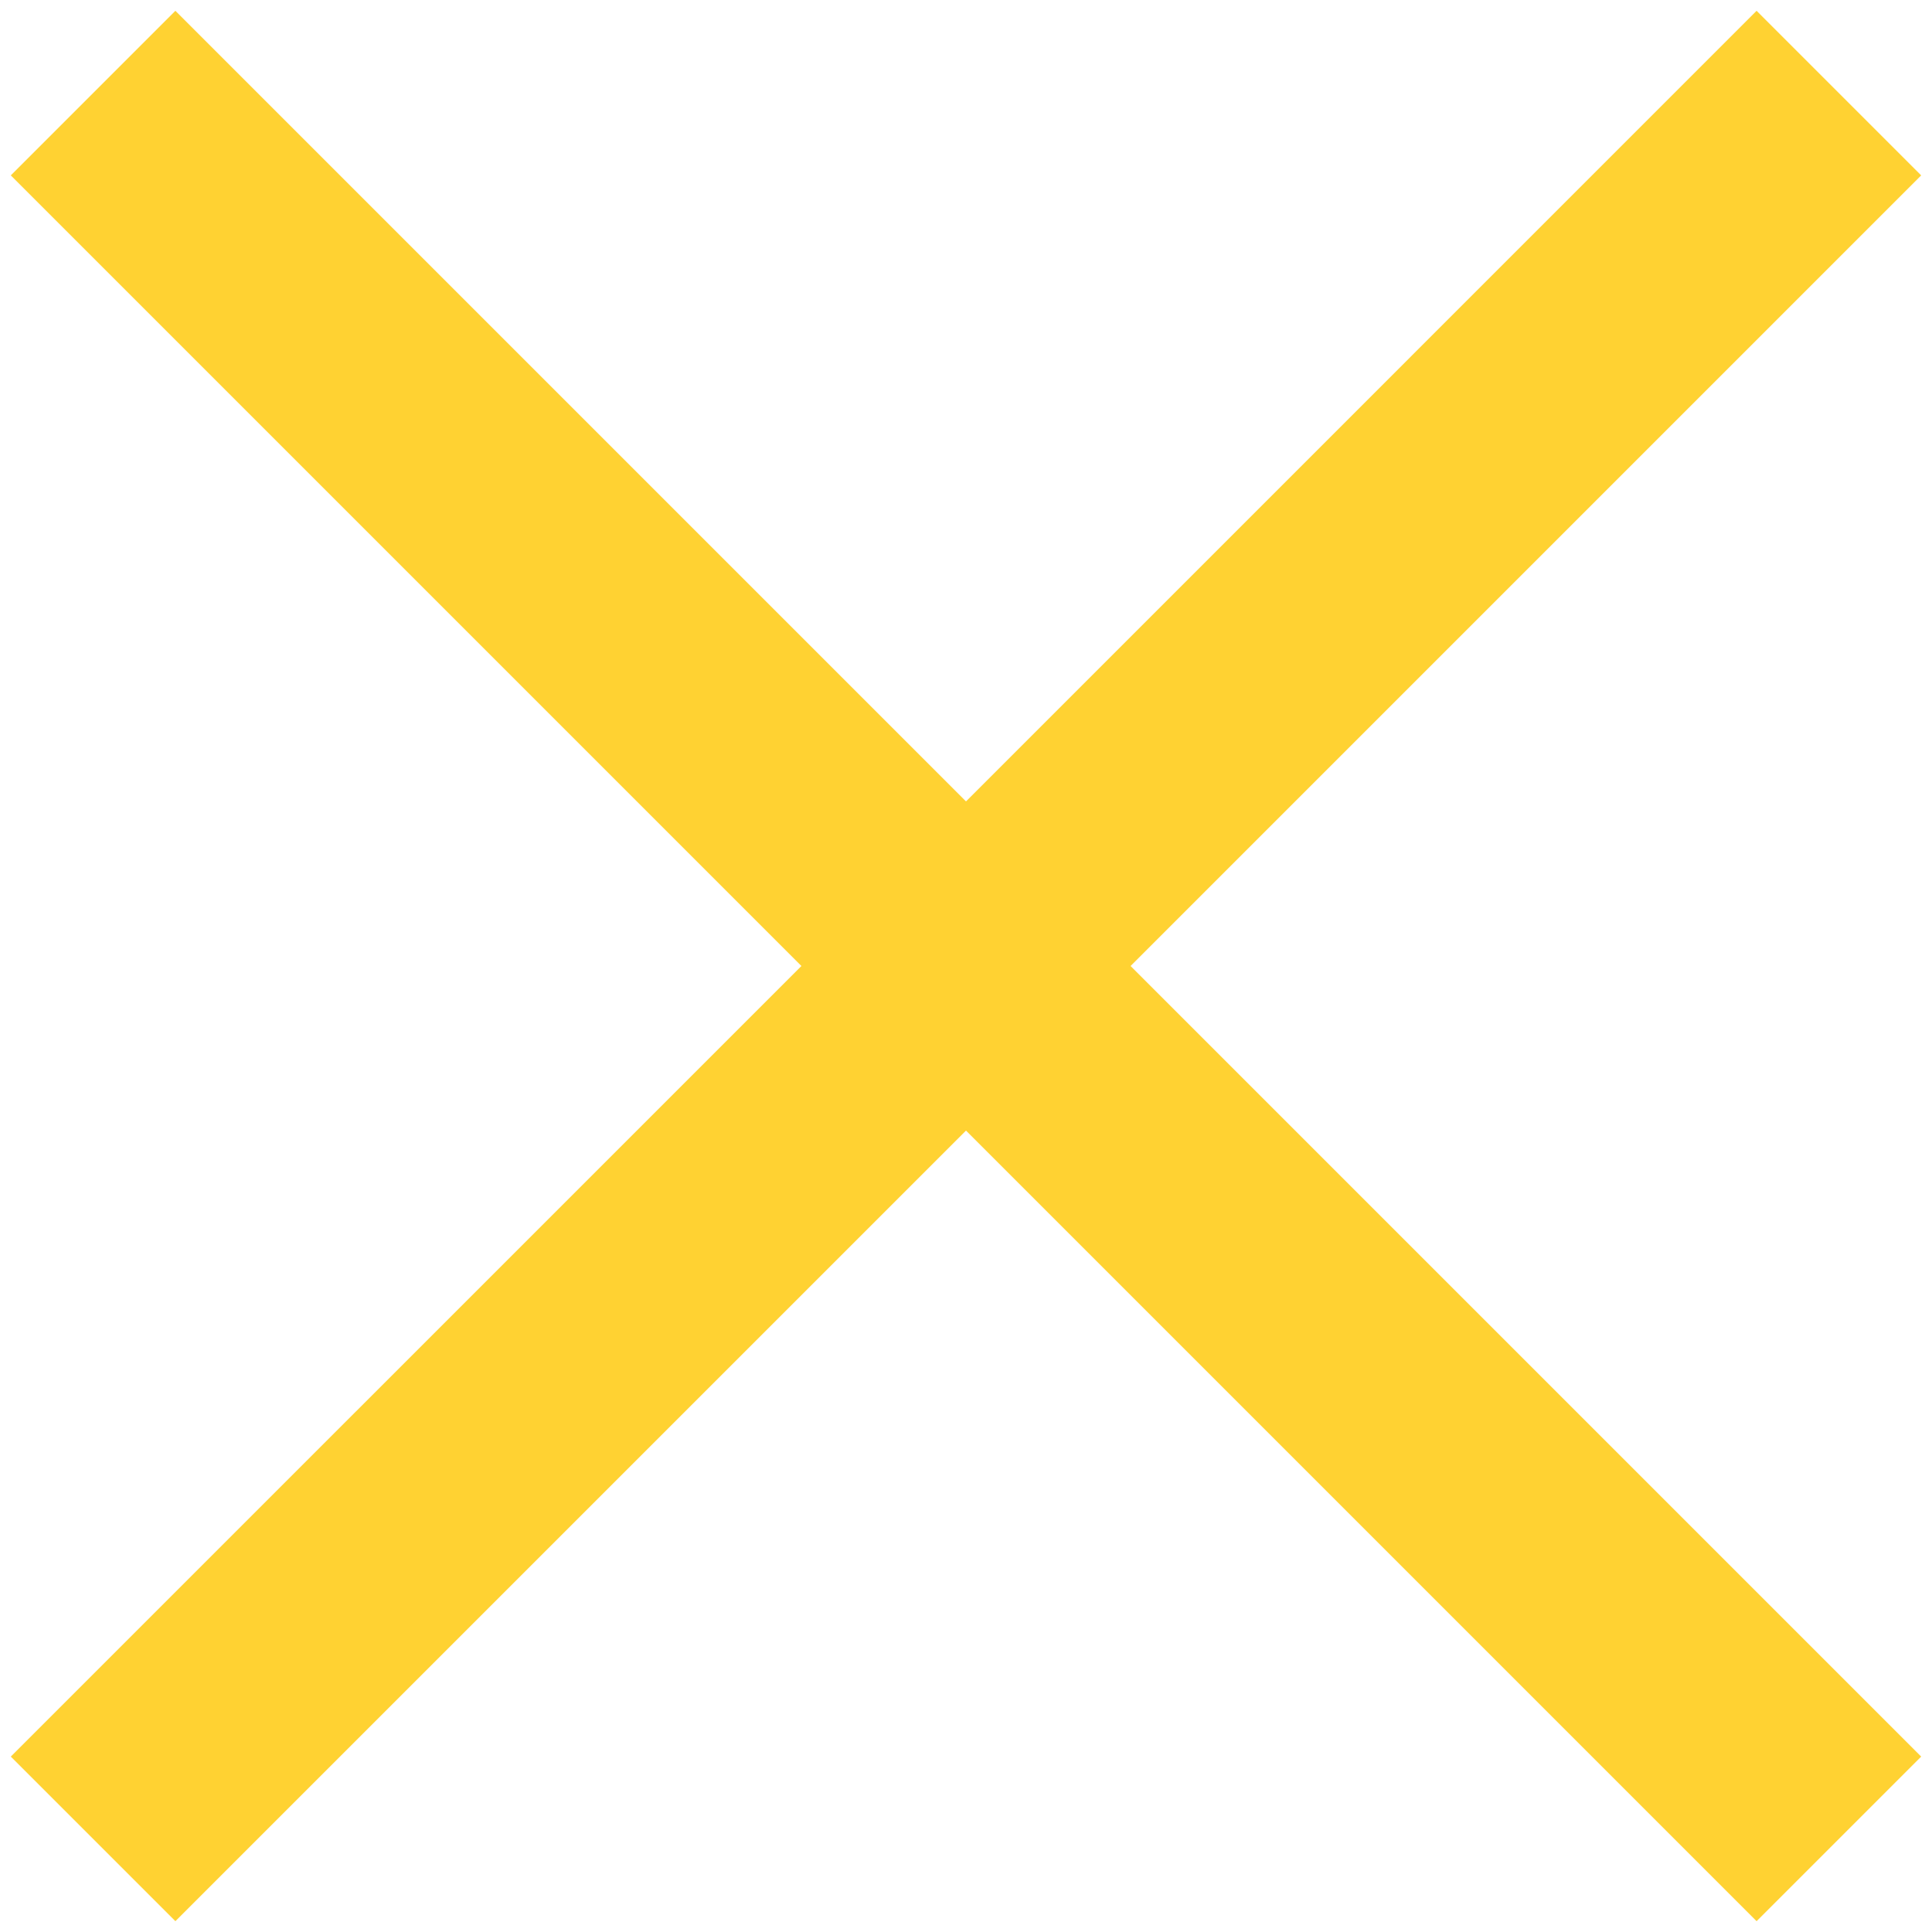
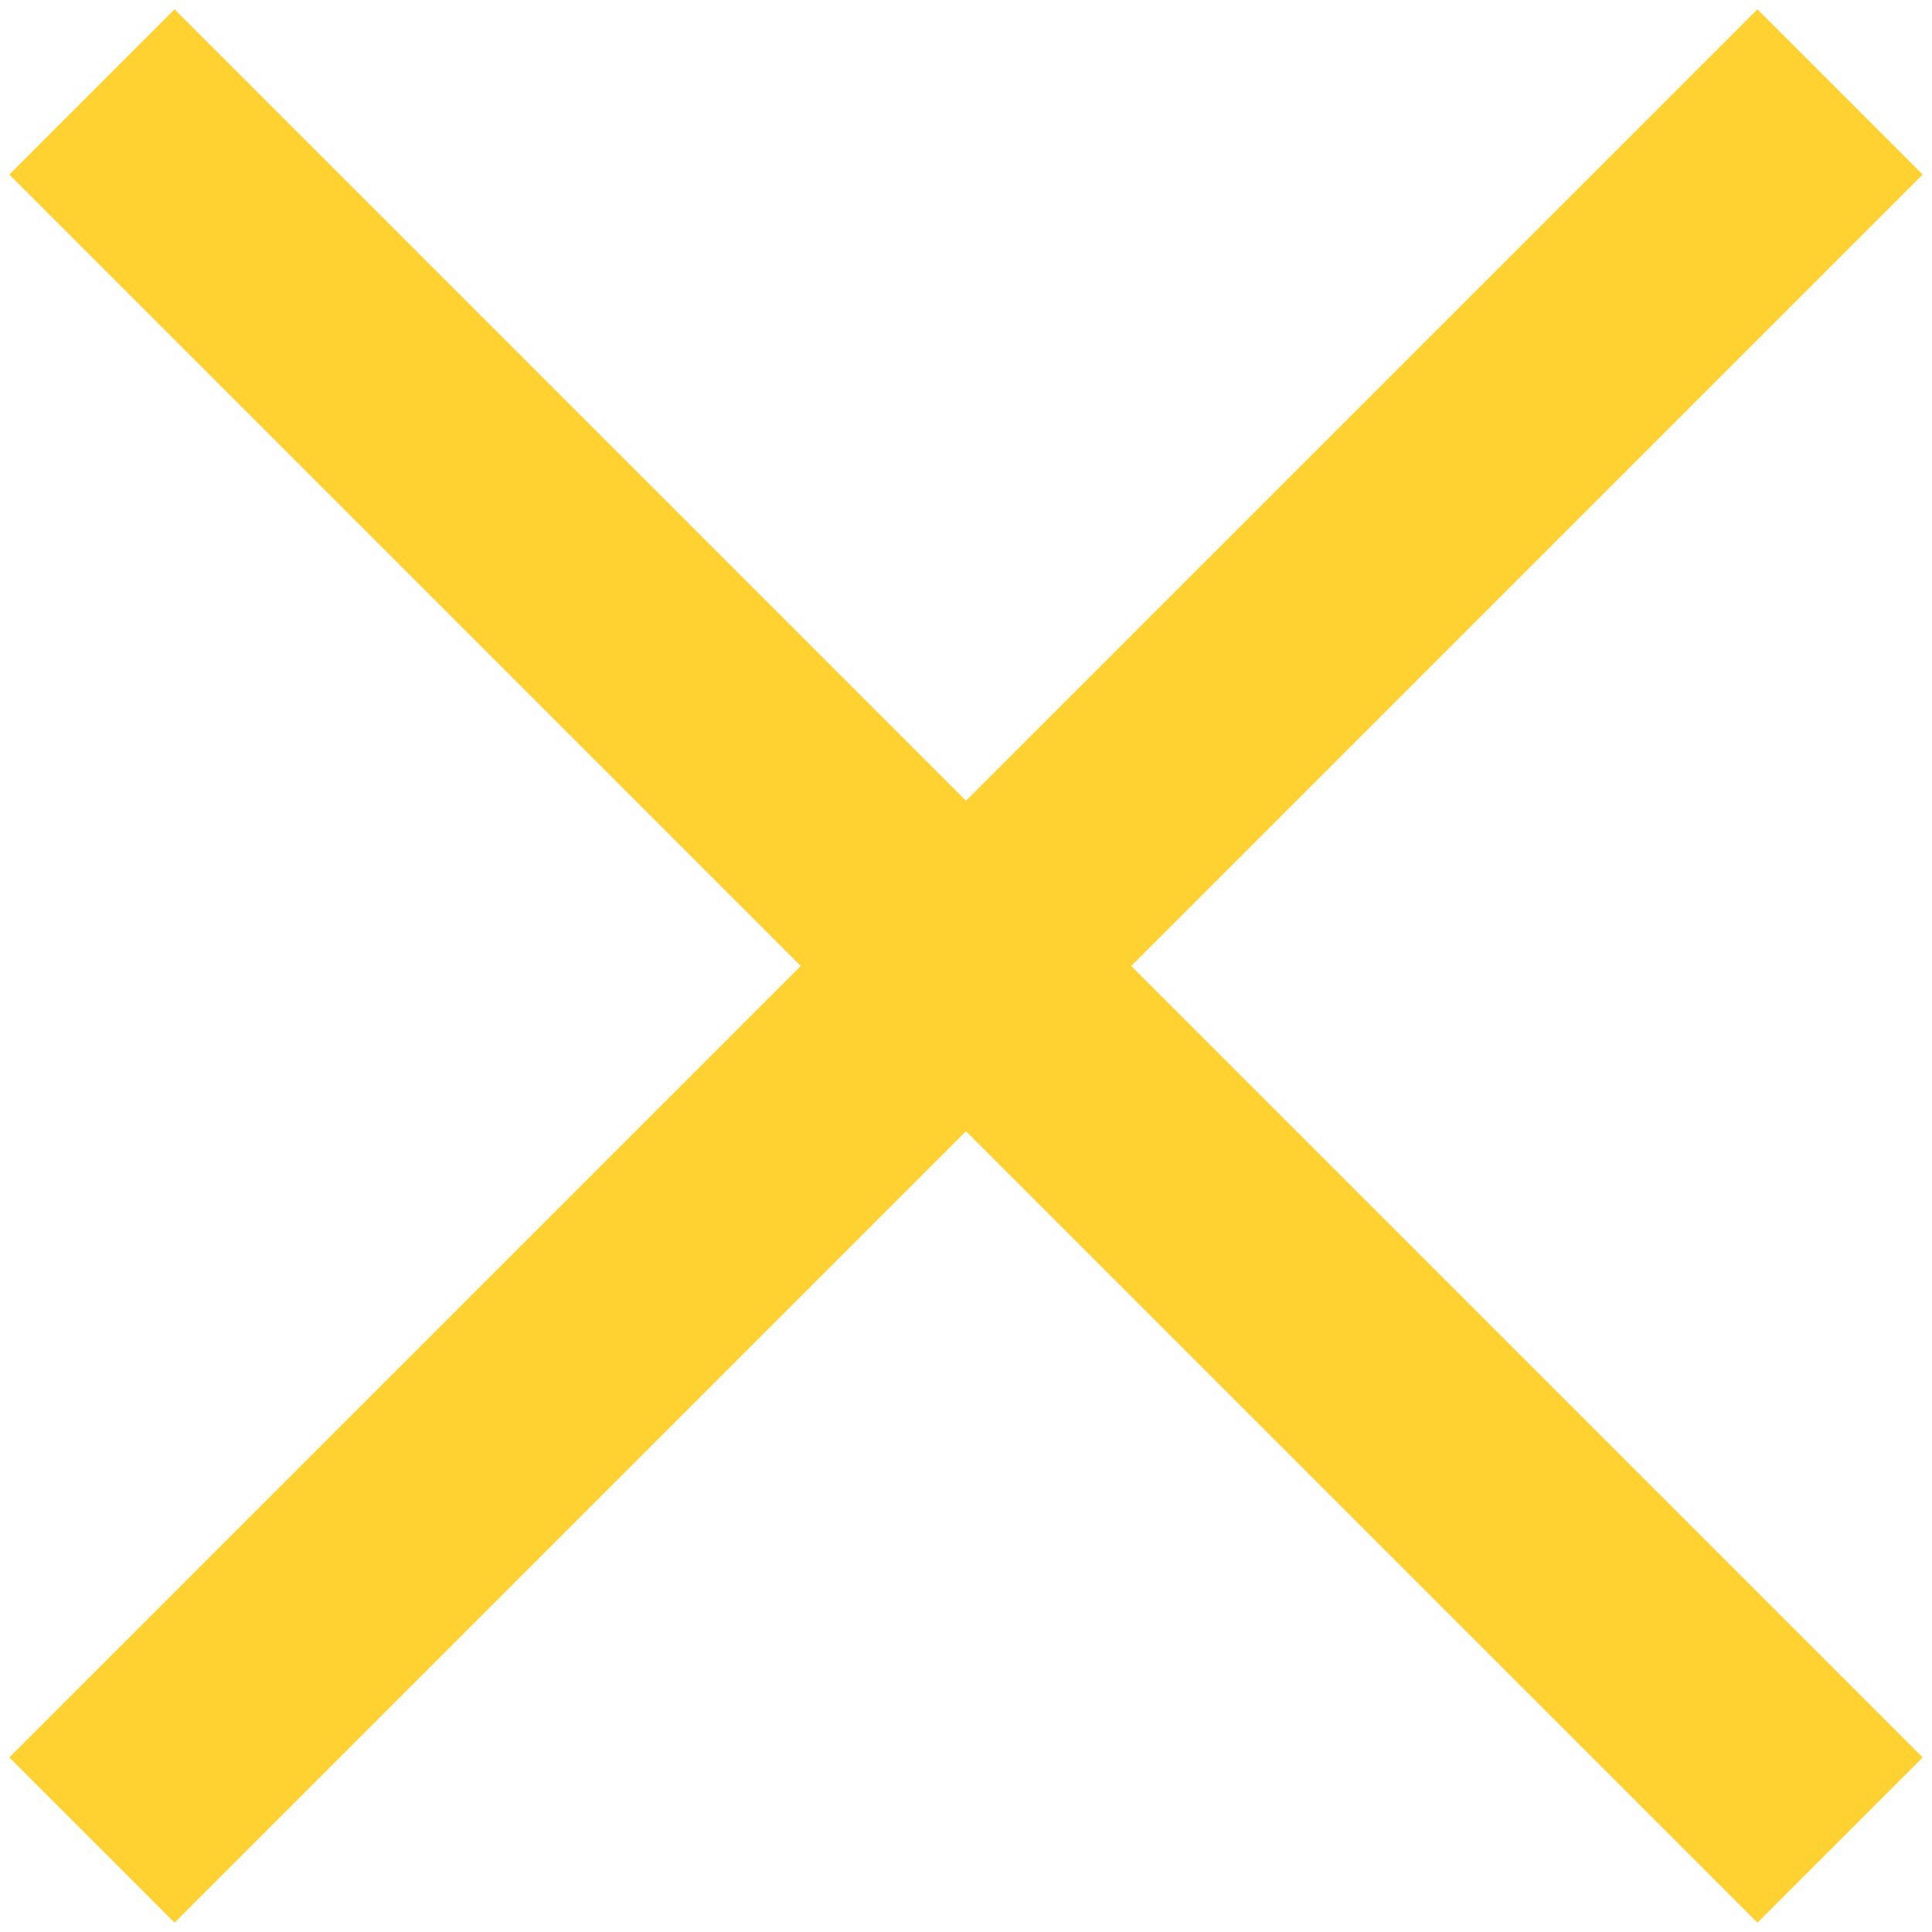
- <svg xmlns="http://www.w3.org/2000/svg" width="83" height="83" viewBox="0 0 83 83" fill="none">
-   <path fill-rule="evenodd" clip-rule="evenodd" d="M34.429 41.5L0.464 7.535L7.535 0.464L41.5 34.429L75.464 0.464L82.535 7.535L48.571 41.5L82.535 75.464L75.464 82.535L41.5 48.571L7.535 82.535L0.464 75.464L34.429 41.5Z" fill="#FFD232" />
+ <svg xmlns="http://www.w3.org/2000/svg" version="1.1" id="Layer_1" x="0px" y="0px" viewBox="0 0 83 83" style="enable-background:new 0 0 83 83;" xml:space="preserve">
+   <style type="text/css">
+ 	.st0{fill-rule:evenodd;clip-rule:evenodd;fill:#FFD232;}
+ 	.st1{fill:none;}
+ </style>
+   <path class="st0" d="M34.4,41.5l-34-34l7.1-7.1l34,34l34-34l7.1,7.1l-34,34l34,34l-7.1,7.1l-34-34l-34,34l-7.1-7.1L34.4,41.5z" />
+   <rect class="st1" width="83" height="83" />
</svg>
